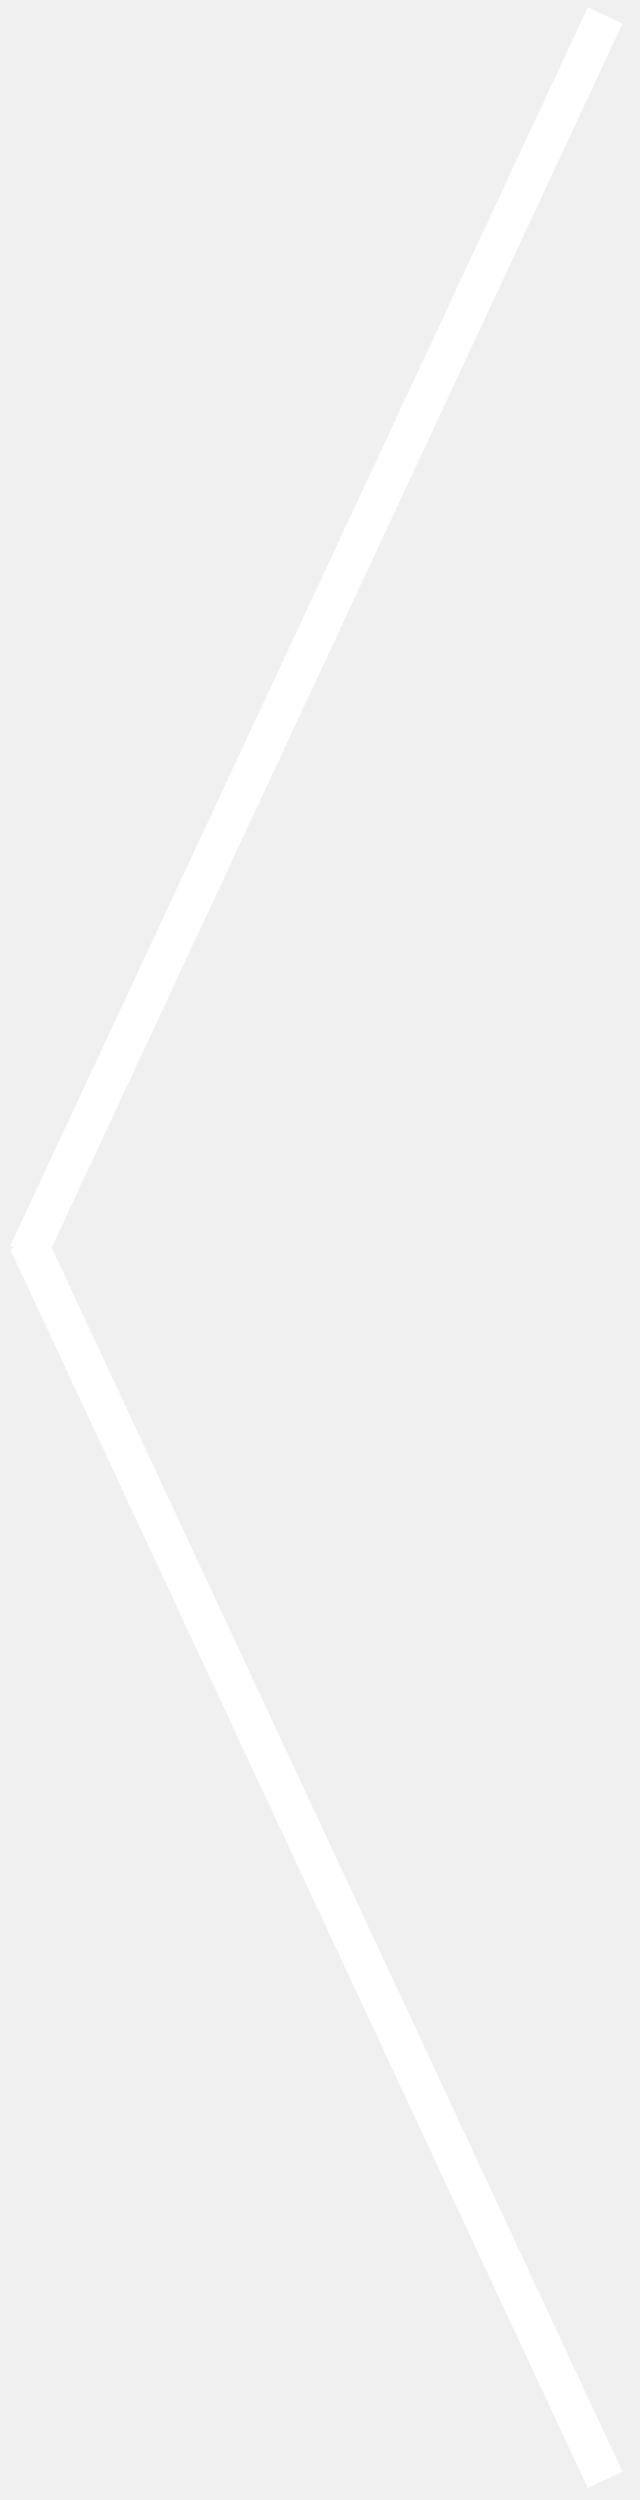
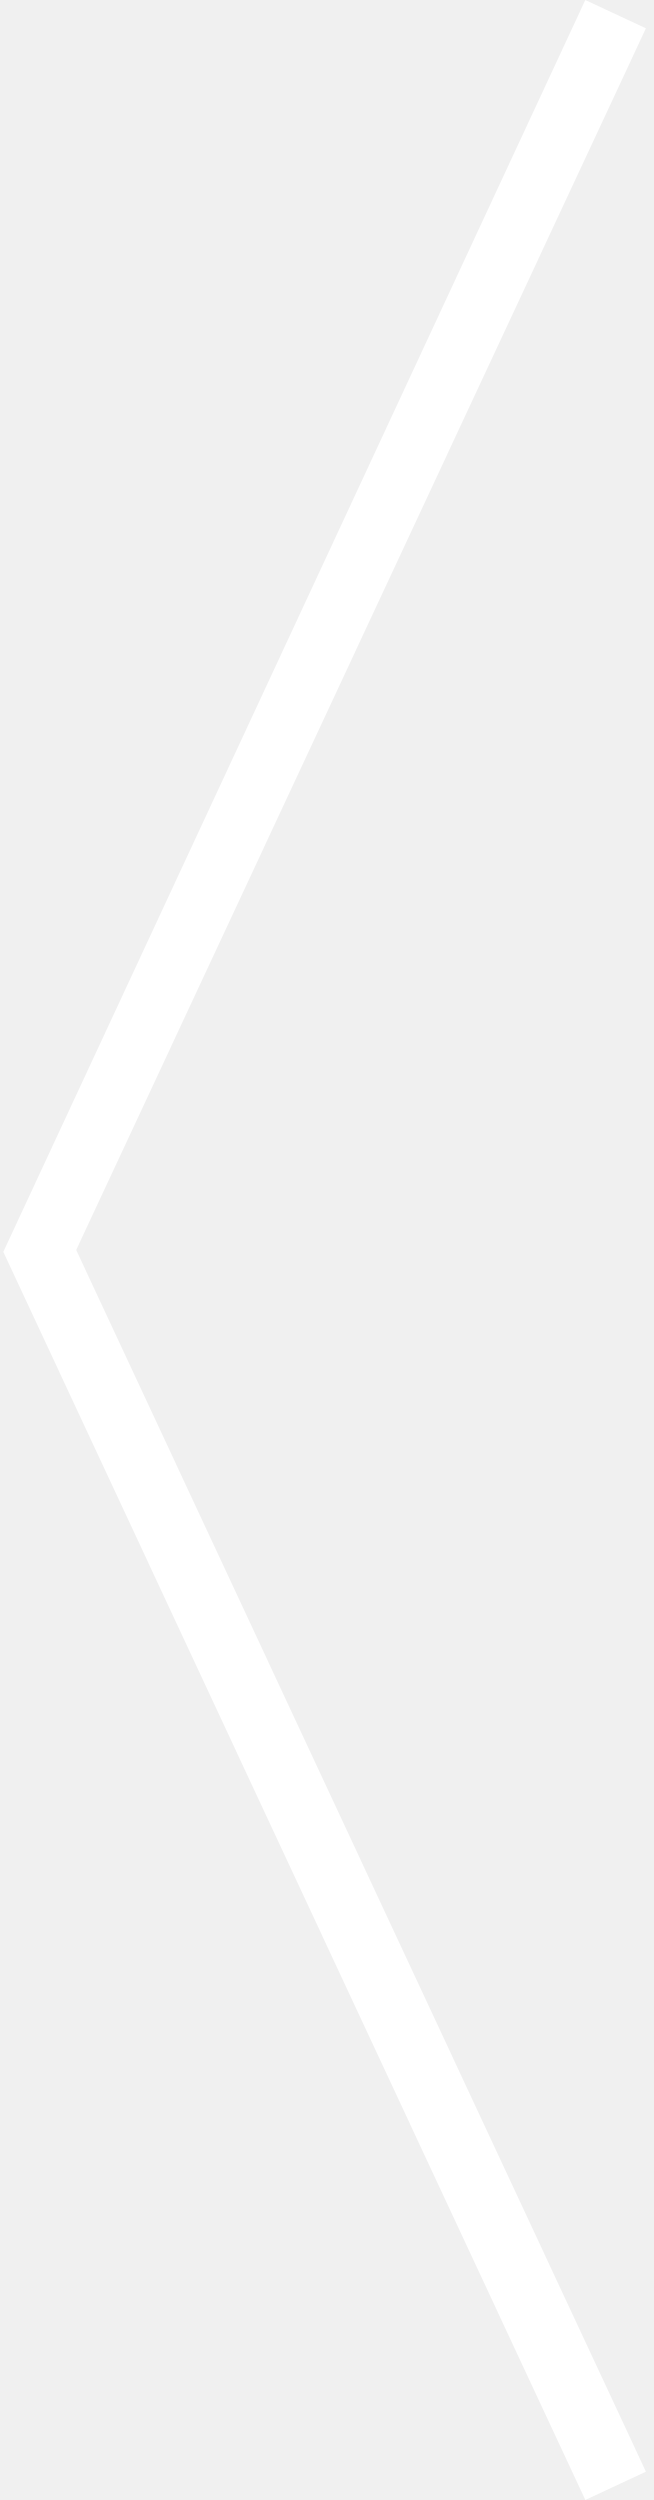
- <svg xmlns="http://www.w3.org/2000/svg" width="33px" height="129px" viewBox="0 0 33 129" version="1.1">
-   <g id="Page-1" stroke="none" stroke-width="1" fill="none" fill-rule="evenodd">
-     <path d="M30.329,0.379 L32.121,1.214 L2.665,64.379 L32.121,127.543 L30.329,128.379 L0.53,64.475 L0.737,64.378 L0.53,64.282 L30.329,0.379 Z" id="home-prev" fill="#FFFFFF" />
+ <svg xmlns="http://www.w3.org/2000/svg" width="34px" height="130px" viewBox="0 0 34 130" version="1.1">
+   <g id="Game-Images" stroke="none" stroke-width="1" fill="none" fill-rule="evenodd">
+     <g id="gamebg-smalland-1920" transform="translate(-1615, -764)" fill="#FFFFFF" fill-rule="nonzero" stroke="#FFFFFF" stroke-width="0.75">
+       <g id="home-prev" transform="translate(1616, 765)">
+         <path d="M29.617,-0.499 L32.089,0.654 L2.549,64 L32.089,127.346 L29.617,128.498 L-0.414,64.097 L29.617,-0.499 Z" />
+       </g>
+     </g>
  </g>
</svg>
